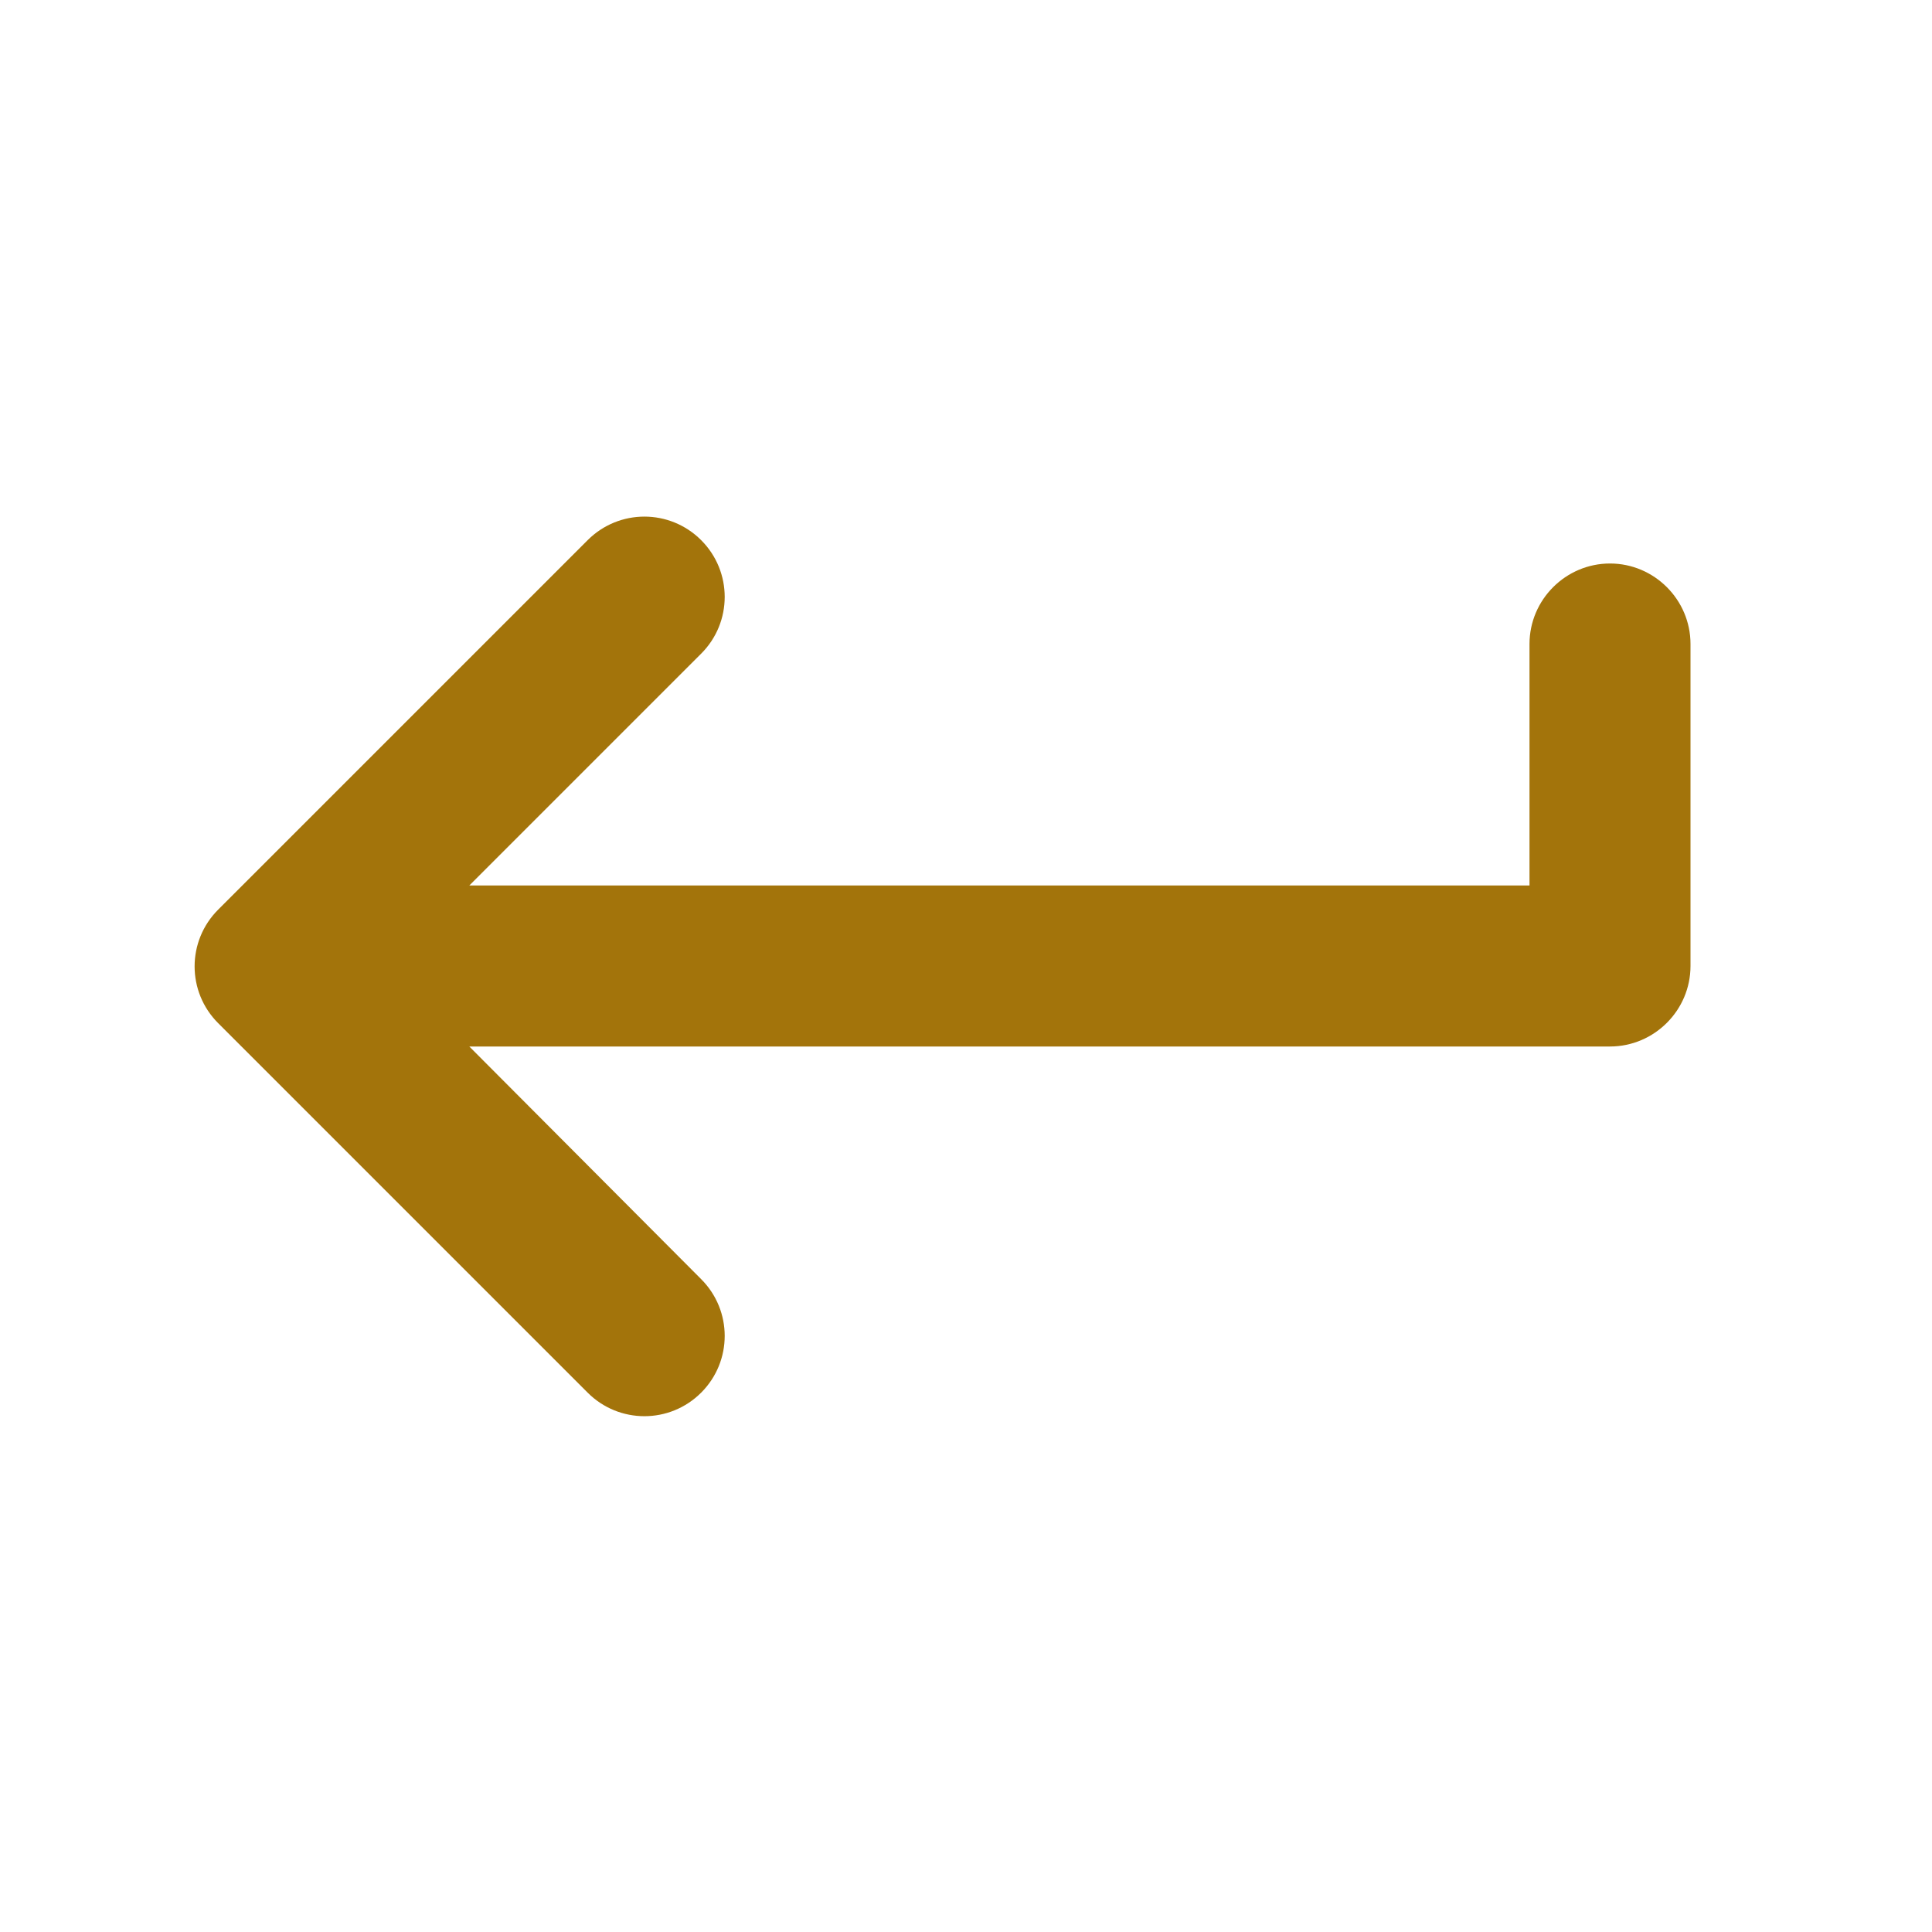
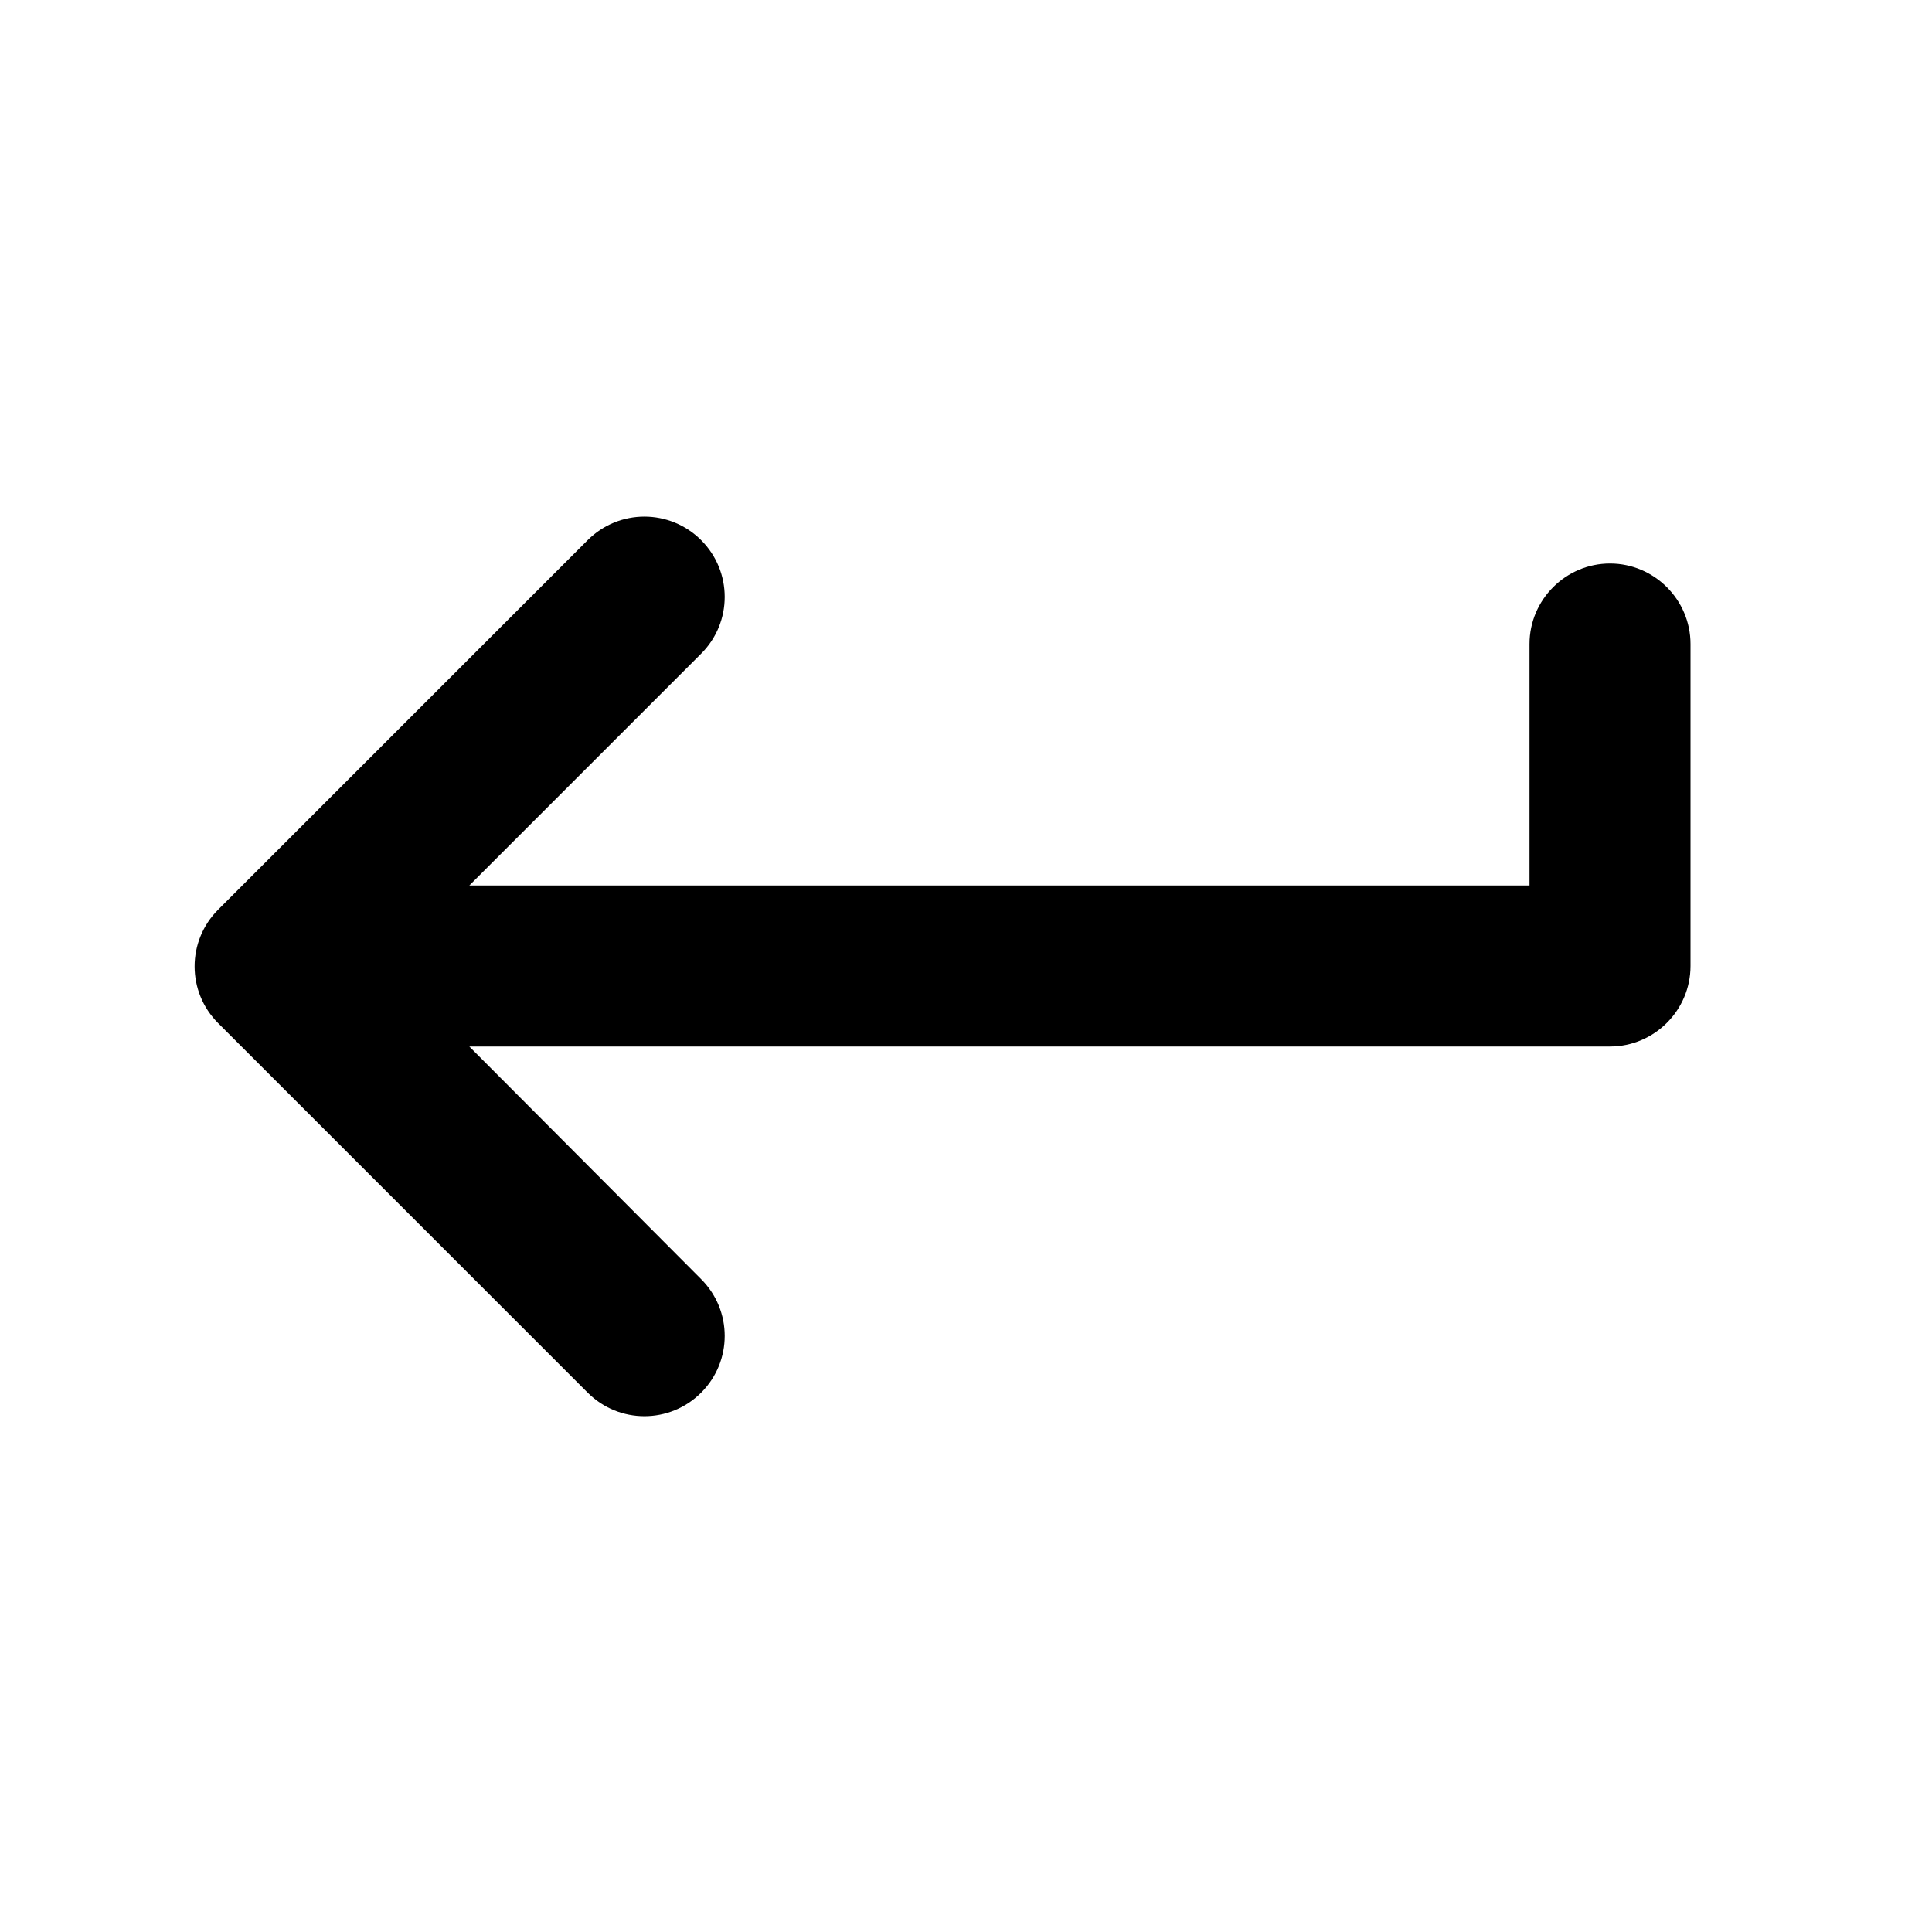
- <svg xmlns="http://www.w3.org/2000/svg" viewBox="0 0 24 24" fill="#A3740B" width="18px" height="18px">
+ <svg xmlns="http://www.w3.org/2000/svg" viewBox="0 0 24 24" fill="#000000" width="18px" height="18px">
  <path d="M19 8v3H5.83l2.88-2.88c.39-.39.39-1.02 0-1.41-.39-.39-1.02-.39-1.41 0L2.71 11.3c-.39.39-.39 1.02 0 1.41L7.3 17.3c.39.39 1.02.39 1.41 0 .39-.39.39-1.02 0-1.41L5.83 13H20c.55 0 1-.45 1-1V8c0-.55-.45-1-1-1s-1 .45-1 1z" />
</svg>
